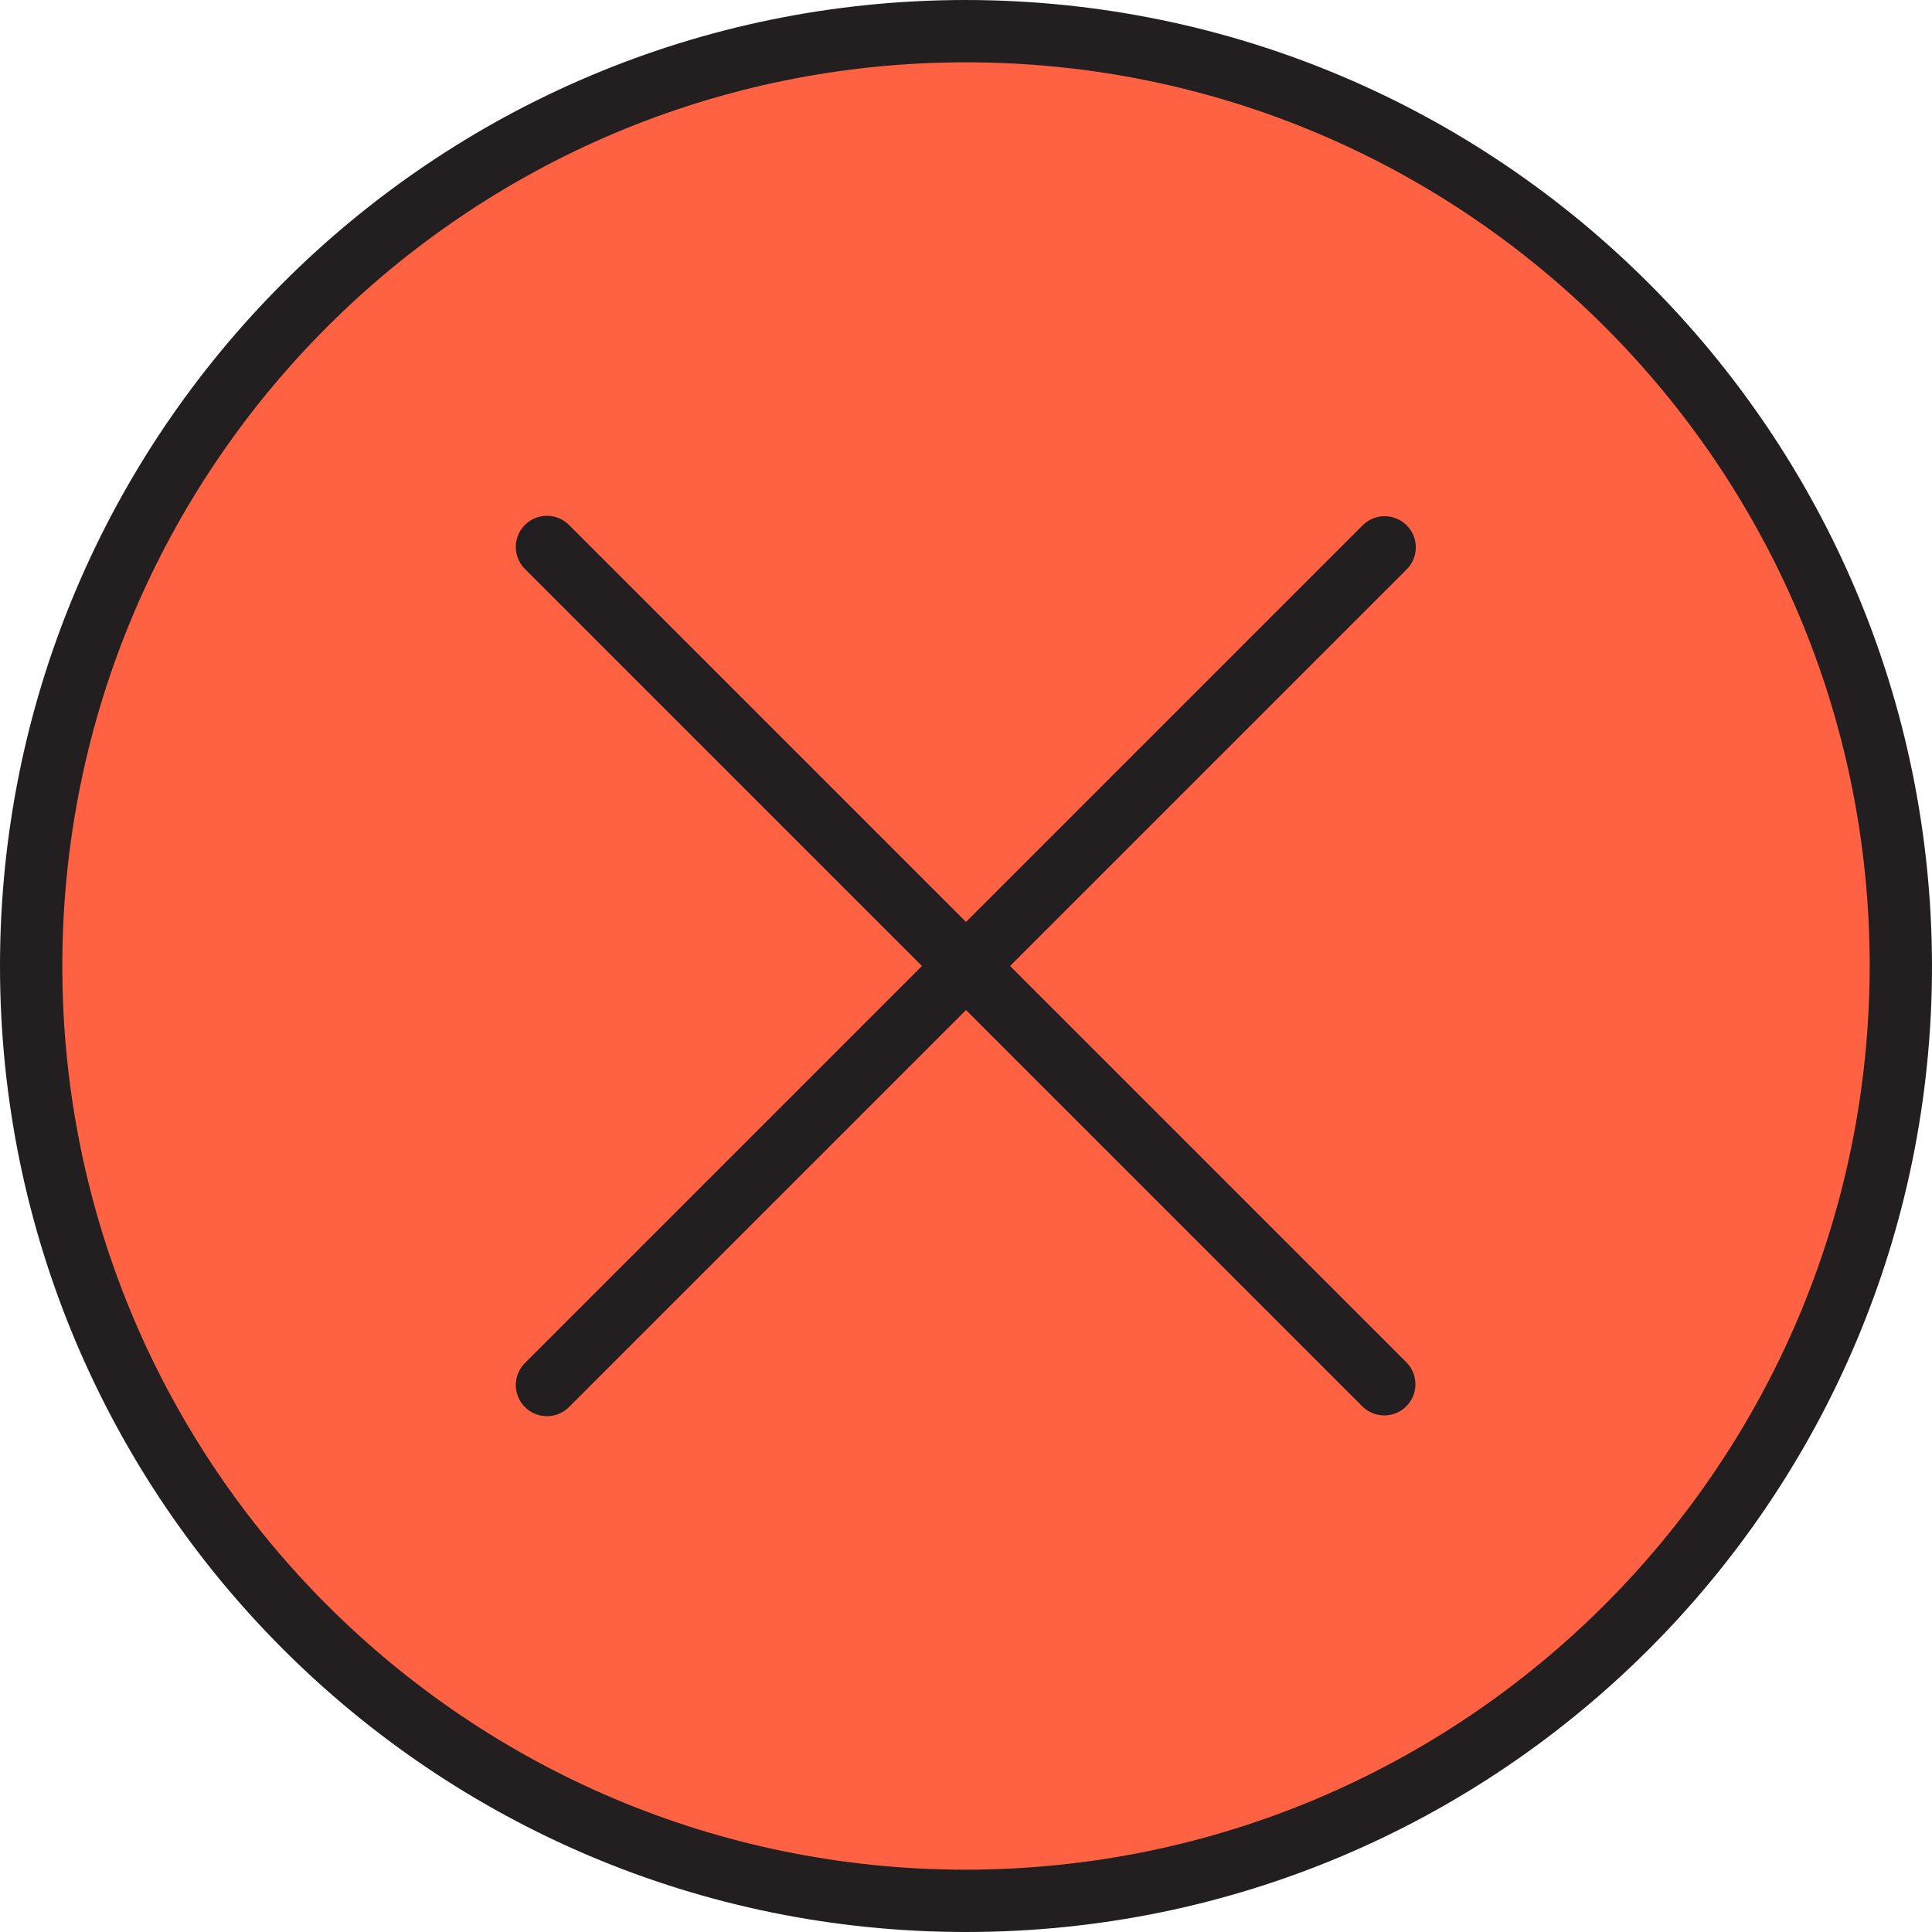
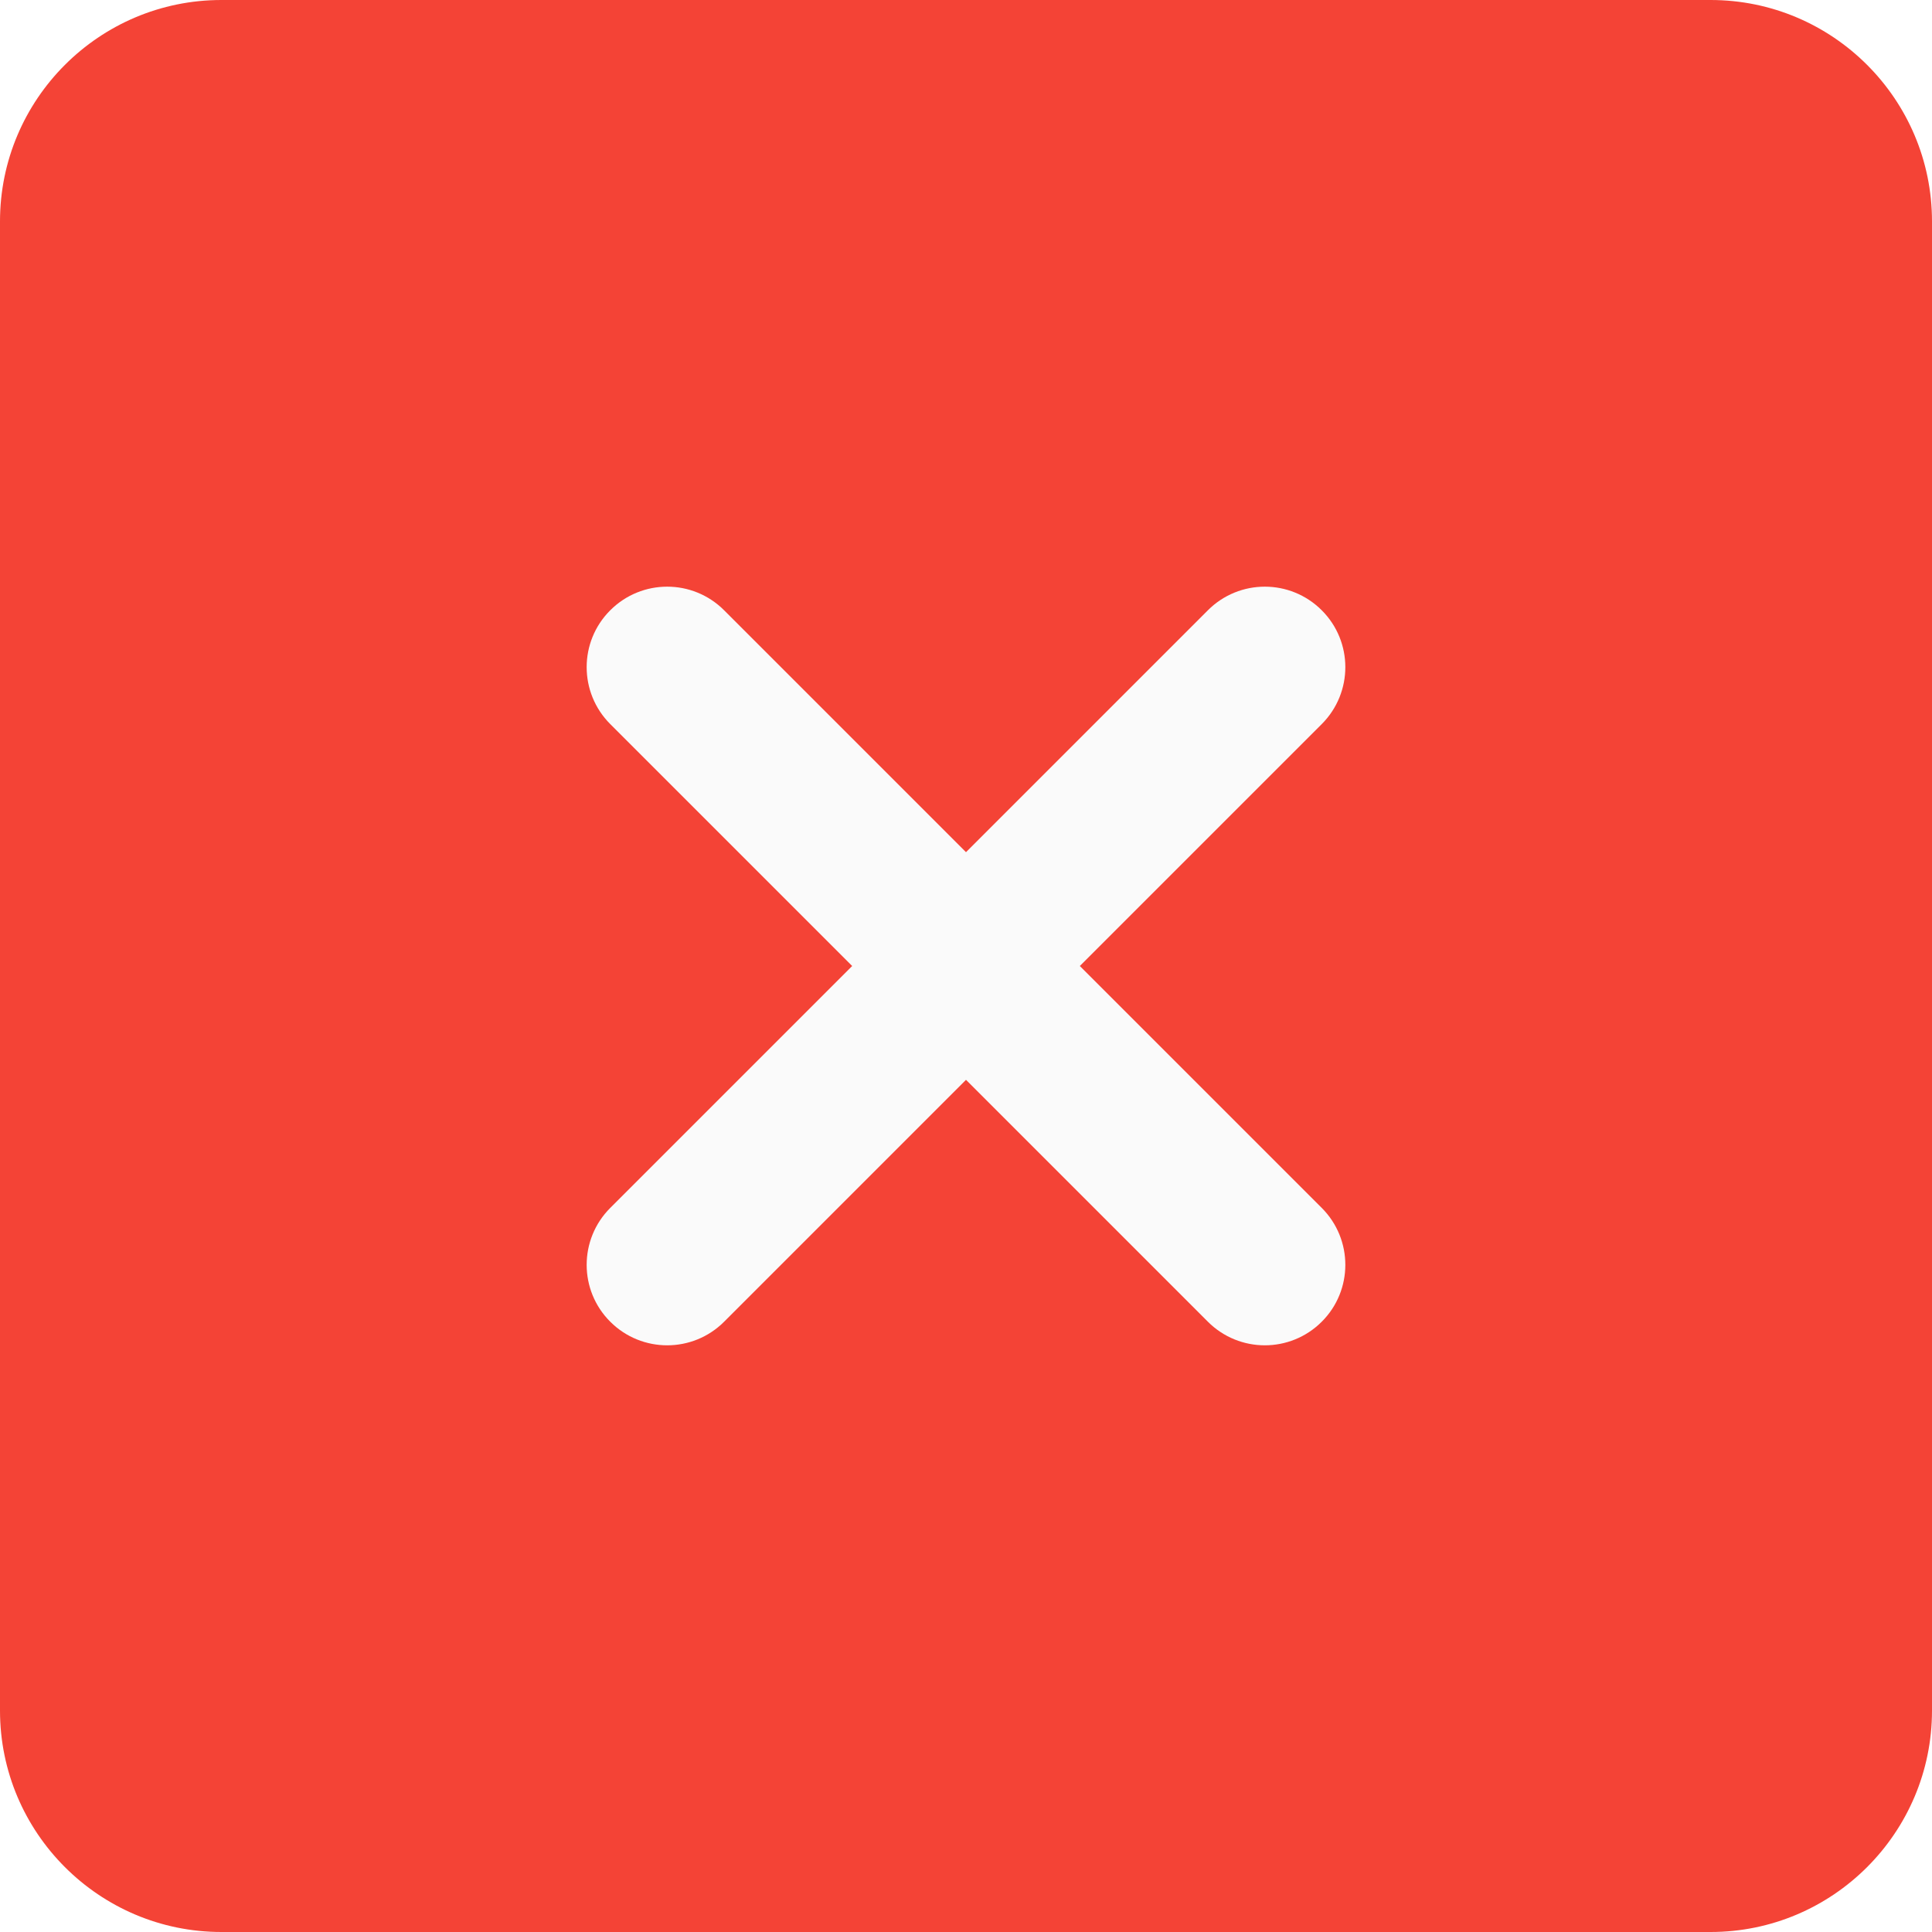
- <svg xmlns="http://www.w3.org/2000/svg" height="496pt" viewBox="0 0 496 496" width="496pt">
-   <path d="m248 8c-132.547 0-240 107.453-240 240s107.453 240 240 240 240-107.453 240-240-107.453-240-240-240zm107.48 347.48-107.48-107.48-107.48 107.48 107.48-107.48-107.48-107.48 107.48 107.48 107.48-107.48-107.48 107.48zm0 0" fill="#ff6243" />
-   <g fill="#231f20">
-     <path d="m248 0c-136.965 0-248 111.035-248 248s111.035 248 248 248 248-111.035 248-248c-.16-136.902-111.098-247.84-248-248zm0 480c-128.129 0-232-103.871-232-232s103.871-232 232-232 232 103.871 232 232c-.141 128.07-103.93 231.859-232 232zm0 0" />
-     <path d="m361.137 134.863c-3.125-3.121-8.188-3.121-11.312 0l-101.824 101.824-101.824-101.824c-2.008-2.078-4.984-2.914-7.781-2.18-2.797.73-4.98 2.914-5.711 5.711-.734 2.797.102 5.773 2.18 7.781l101.824 101.824-101.824 101.824c-2.078 2.008-2.914 4.984-2.18 7.781.73 2.797 2.914 4.98 5.711 5.711 2.797.734 5.773-.102 7.781-2.18l101.824-101.824 101.824 101.824c3.141 3.031 8.129 2.988 11.215-.098 3.086-3.086 3.129-8.074.098-11.215l-101.824-101.824 101.824-101.824c3.121-3.125 3.121-8.188 0-11.312zm0 0" />
-   </g>
+ <svg xmlns="http://www.w3.org/2000/svg" height="512pt" viewBox="0 0 512 512" width="512pt">
+   <path d="m453.332 0h-394.664c-32.363 0-58.668 26.305-58.668 58.668v394.664c0 32.363 26.305 58.668 58.668 58.668h394.664c32.363 0 58.668-26.305 58.668-58.668v-394.664c0-32.363-26.305-58.668-58.668-58.668zm0 0" fill="#f44336" />
+   <path d="m350.273 320.105c8.34 8.344 8.34 21.848 0 30.168-4.16 4.16-9.621 6.25-15.086 6.25-5.461 0-10.922-2.09-15.082-6.25l-64.105-64.109-64.105 64.109c-4.16 4.16-9.621 6.25-15.082 6.25-5.465 0-10.926-2.09-15.086-6.25-8.34-8.32-8.34-21.824 0-30.168l64.109-64.105-64.109-64.105c-8.34-8.344-8.34-21.848 0-30.168 8.344-8.34 21.824-8.34 30.168 0l64.105 64.109 64.105-64.109c8.344-8.34 21.824-8.34 30.168 0 8.34 8.32 8.34 21.824 0 30.168l-64.109 64.105zm0 0" fill="#fafafa" />
</svg>
